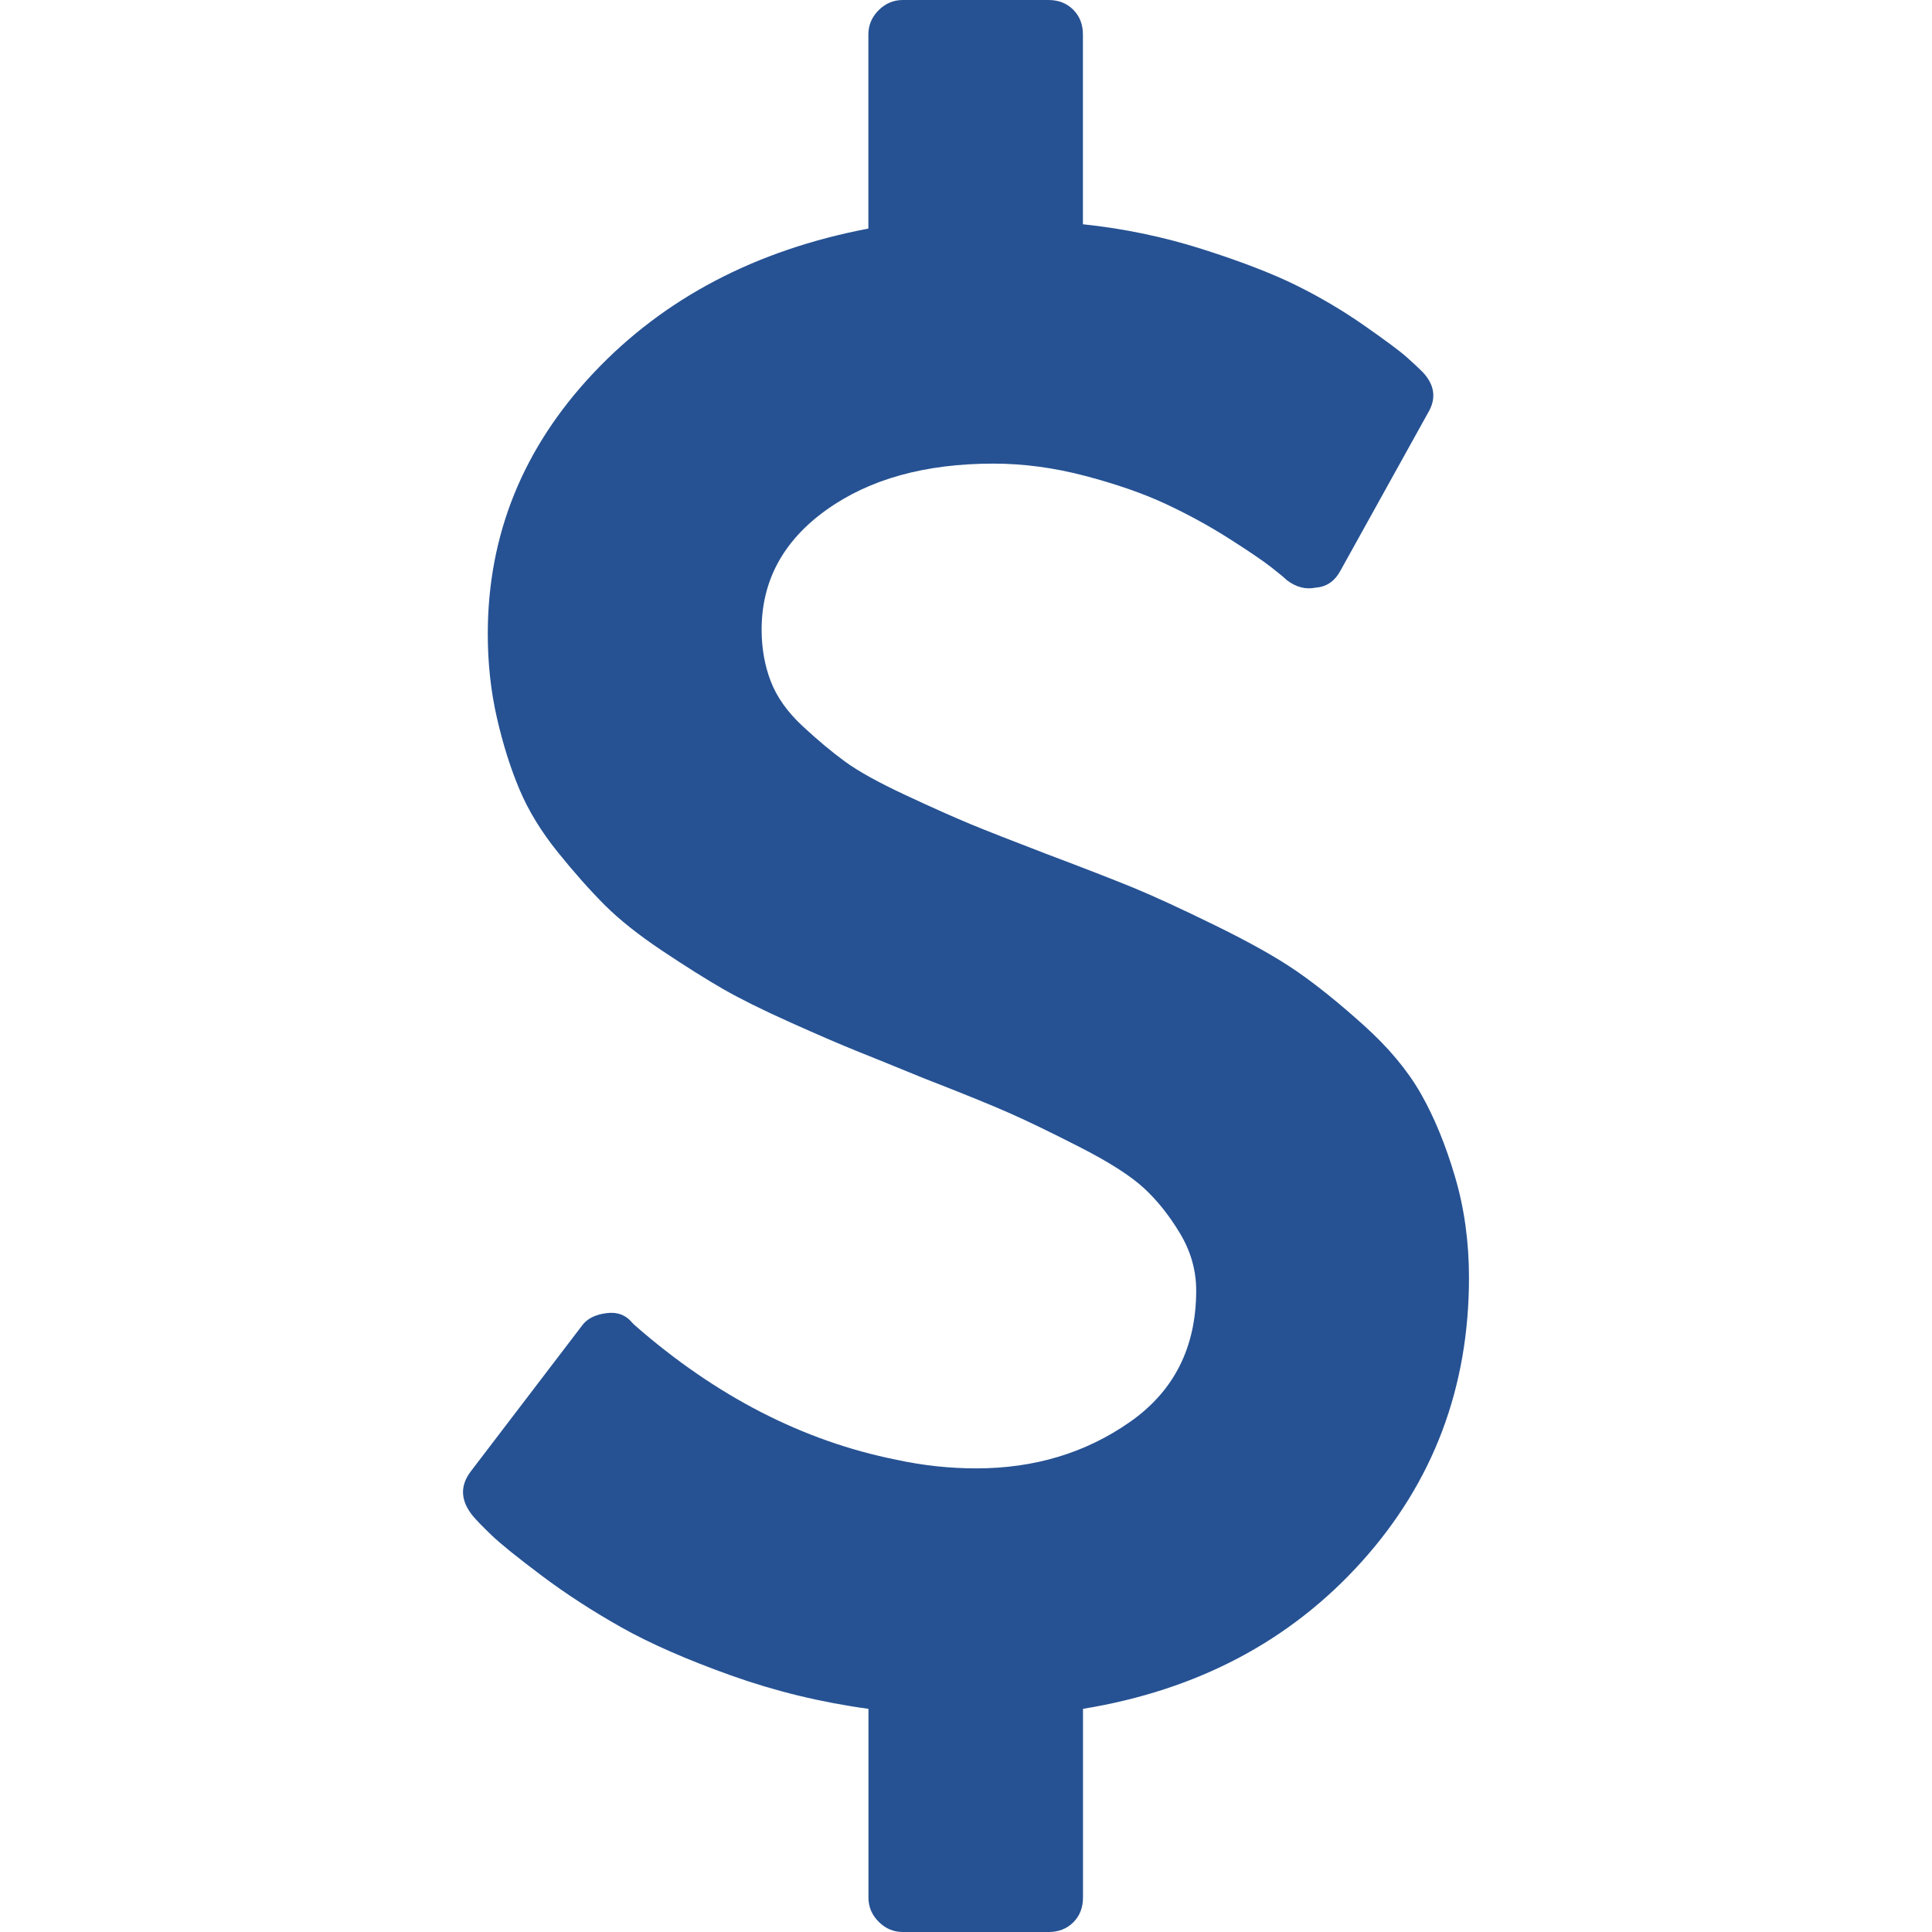
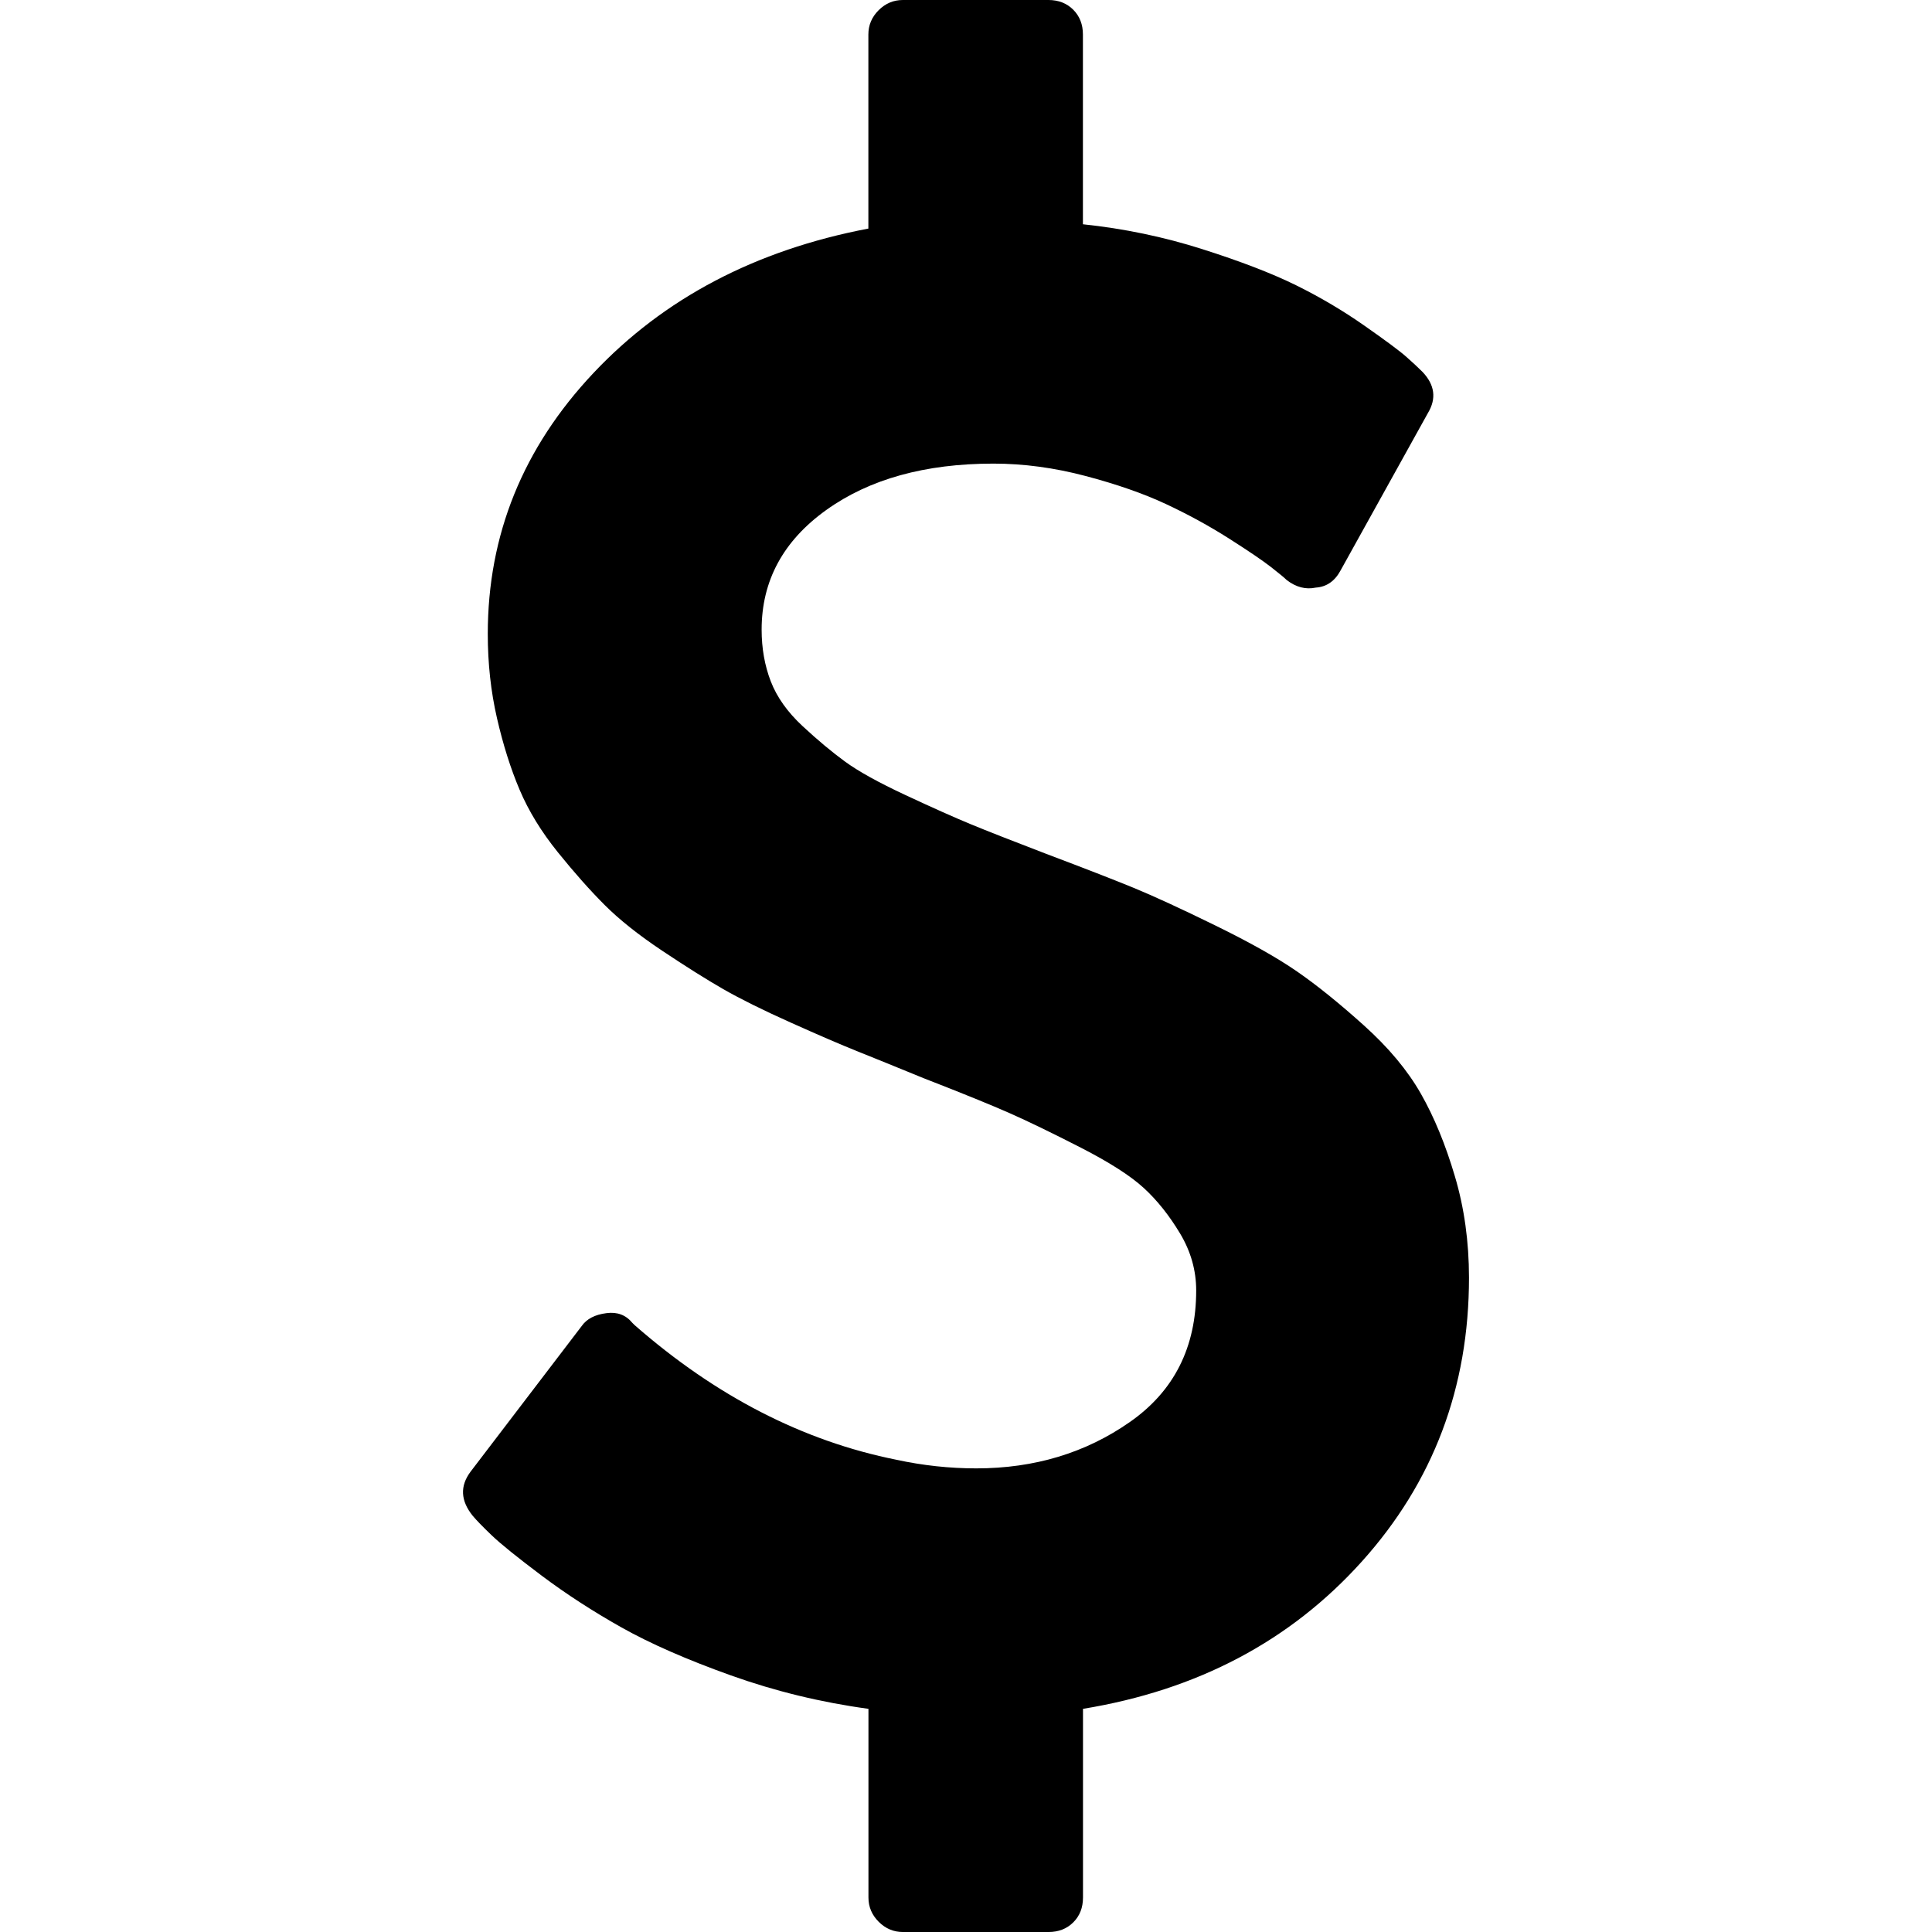
<svg xmlns="http://www.w3.org/2000/svg" version="1.1" id="Capa_1" x="0px" y="0px" width="512px" height="512px" viewBox="0 0 511.613 511.613" style="enable-background:new 0 0 511.613 511.613;" xml:space="preserve">
  <g>
-     <path d="M385.261,311.475c-2.471-8.367-5.469-15.649-8.99-21.833c-3.519-6.19-8.559-12.228-15.13-18.134   c-6.563-5.903-12.467-10.657-17.702-14.271c-5.232-3.617-12.419-7.661-21.557-12.137c-9.13-4.475-16.364-7.805-21.689-9.995   c-5.332-2.187-13.045-5.185-23.134-8.992c-8.945-3.424-15.605-6.042-19.987-7.849c-4.377-1.809-10.133-4.377-17.271-7.71   c-7.135-3.328-12.465-6.28-15.987-8.848c-3.521-2.568-7.279-5.708-11.277-9.419c-3.998-3.711-6.805-7.661-8.424-11.848   c-1.615-4.188-2.425-8.757-2.425-13.706c0-12.94,5.708-23.507,17.128-31.689c11.421-8.182,26.174-12.275,44.257-12.275   c7.99,0,16.136,1.093,24.41,3.284s15.365,4.659,21.266,7.421c5.906,2.762,11.471,5.808,16.707,9.137   c5.235,3.332,8.945,5.852,11.136,7.565c2.189,1.714,3.576,2.855,4.141,3.427c2.478,1.903,5.041,2.568,7.706,1.999   c2.854-0.19,5.045-1.715,6.571-4.567l23.13-41.684c2.283-3.805,1.811-7.422-1.427-10.85c-1.144-1.142-2.566-2.473-4.291-3.997   c-1.708-1.524-5.421-4.283-11.136-8.282c-5.709-3.996-11.752-7.565-18.124-10.706c-6.379-3.138-14.661-6.328-24.845-9.562   c-10.178-3.239-20.697-5.426-31.549-6.567V9.136c0-2.663-0.855-4.853-2.563-6.567C282.493,0.859,280.303,0,277.634,0h-38.546   c-2.474,0-4.615,0.903-6.423,2.712s-2.712,3.949-2.712,6.424v51.391c-29.884,5.708-54.152,18.461-72.805,38.256   c-18.651,19.796-27.98,42.823-27.98,69.092c0,7.803,0.812,15.226,2.43,22.265c1.616,7.045,3.616,13.374,5.996,18.988   c2.378,5.618,5.758,11.136,10.135,16.562c4.377,5.424,8.518,10.088,12.419,13.988c3.903,3.899,8.995,7.945,15.274,12.131   c6.283,4.19,11.66,7.571,16.134,10.139c4.475,2.56,10.422,5.52,17.843,8.843c7.423,3.333,13.278,5.852,17.561,7.569   c4.283,1.711,10.135,4.093,17.561,7.132c10.277,3.997,17.892,7.091,22.84,9.281c4.952,2.19,11.231,5.235,18.849,9.137   c7.611,3.898,13.176,7.468,16.7,10.705c3.521,3.237,6.708,7.234,9.565,11.991s4.288,9.801,4.288,15.133   c0,15.037-5.853,26.645-17.562,34.823c-11.704,8.187-25.27,12.279-40.685,12.279c-7.036,0-14.084-0.757-21.124-2.279   c-24.744-4.955-47.869-16.851-69.377-35.693l-0.571-0.571c-1.714-2.088-3.999-2.946-6.851-2.563   c-3.046,0.38-5.236,1.523-6.567,3.43l-29.408,38.54c-2.856,3.806-2.663,7.707,0.572,11.704c0.953,1.143,2.618,2.86,4.996,5.14   c2.384,2.289,6.81,5.852,13.278,10.715c6.47,4.856,13.513,9.418,21.128,13.706c7.614,4.281,17.272,8.514,28.98,12.703   c11.708,4.182,23.839,7.131,36.402,8.843v49.963c0,2.478,0.905,4.617,2.712,6.427c1.809,1.811,3.949,2.711,6.423,2.711h38.546   c2.669,0,4.859-0.855,6.57-2.566s2.563-3.901,2.563-6.571v-49.963c30.269-4.948,54.87-17.939,73.806-38.972   c18.938-21.033,28.41-46.11,28.41-75.229C388.994,328.801,387.759,319.855,385.261,311.475z" fill="#265293" />
+     <path d="M385.261,311.475c-2.471-8.367-5.469-15.649-8.99-21.833c-3.519-6.19-8.559-12.228-15.13-18.134   c-6.563-5.903-12.467-10.657-17.702-14.271c-5.232-3.617-12.419-7.661-21.557-12.137c-9.13-4.475-16.364-7.805-21.689-9.995   c-5.332-2.187-13.045-5.185-23.134-8.992c-8.945-3.424-15.605-6.042-19.987-7.849c-4.377-1.809-10.133-4.377-17.271-7.71   c-7.135-3.328-12.465-6.28-15.987-8.848c-3.521-2.568-7.279-5.708-11.277-9.419c-3.998-3.711-6.805-7.661-8.424-11.848   c-1.615-4.188-2.425-8.757-2.425-13.706c0-12.94,5.708-23.507,17.128-31.689c11.421-8.182,26.174-12.275,44.257-12.275   c7.99,0,16.136,1.093,24.41,3.284s15.365,4.659,21.266,7.421c5.906,2.762,11.471,5.808,16.707,9.137   c5.235,3.332,8.945,5.852,11.136,7.565c2.189,1.714,3.576,2.855,4.141,3.427c2.478,1.903,5.041,2.568,7.706,1.999   c2.854-0.19,5.045-1.715,6.571-4.567l23.13-41.684c2.283-3.805,1.811-7.422-1.427-10.85c-1.144-1.142-2.566-2.473-4.291-3.997   c-1.708-1.524-5.421-4.283-11.136-8.282c-5.709-3.996-11.752-7.565-18.124-10.706c-6.379-3.138-14.661-6.328-24.845-9.562   c-10.178-3.239-20.697-5.426-31.549-6.567V9.136c0-2.663-0.855-4.853-2.563-6.567C282.493,0.859,280.303,0,277.634,0h-38.546   c-2.474,0-4.615,0.903-6.423,2.712s-2.712,3.949-2.712,6.424v51.391c-29.884,5.708-54.152,18.461-72.805,38.256   c-18.651,19.796-27.98,42.823-27.98,69.092c0,7.803,0.812,15.226,2.43,22.265c1.616,7.045,3.616,13.374,5.996,18.988   c2.378,5.618,5.758,11.136,10.135,16.562c4.377,5.424,8.518,10.088,12.419,13.988c3.903,3.899,8.995,7.945,15.274,12.131   c6.283,4.19,11.66,7.571,16.134,10.139c4.475,2.56,10.422,5.52,17.843,8.843c7.423,3.333,13.278,5.852,17.561,7.569   c4.283,1.711,10.135,4.093,17.561,7.132c10.277,3.997,17.892,7.091,22.84,9.281c4.952,2.19,11.231,5.235,18.849,9.137   c7.611,3.898,13.176,7.468,16.7,10.705c3.521,3.237,6.708,7.234,9.565,11.991s4.288,9.801,4.288,15.133   c0,15.037-5.853,26.645-17.562,34.823c-11.704,8.187-25.27,12.279-40.685,12.279c-7.036,0-14.084-0.757-21.124-2.279   c-24.744-4.955-47.869-16.851-69.377-35.693l-0.571-0.571c-1.714-2.088-3.999-2.946-6.851-2.563   c-3.046,0.38-5.236,1.523-6.567,3.43l-29.408,38.54c-2.856,3.806-2.663,7.707,0.572,11.704c0.953,1.143,2.618,2.86,4.996,5.14   c2.384,2.289,6.81,5.852,13.278,10.715c6.47,4.856,13.513,9.418,21.128,13.706c7.614,4.281,17.272,8.514,28.98,12.703   c11.708,4.182,23.839,7.131,36.402,8.843v49.963c0,2.478,0.905,4.617,2.712,6.427c1.809,1.811,3.949,2.711,6.423,2.711h38.546   c2.669,0,4.859-0.855,6.57-2.566s2.563-3.901,2.563-6.571v-49.963c30.269-4.948,54.87-17.939,73.806-38.972   c18.938-21.033,28.41-46.11,28.41-75.229C388.994,328.801,387.759,319.855,385.261,311.475z" fill="#000" />
  </g>
  <g>
</g>
  <g>
</g>
  <g>
</g>
  <g>
</g>
  <g>
</g>
  <g>
</g>
  <g>
</g>
  <g>
</g>
  <g>
</g>
  <g>
</g>
  <g>
</g>
  <g>
</g>
  <g>
</g>
  <g>
</g>
  <g>
</g>
</svg>
